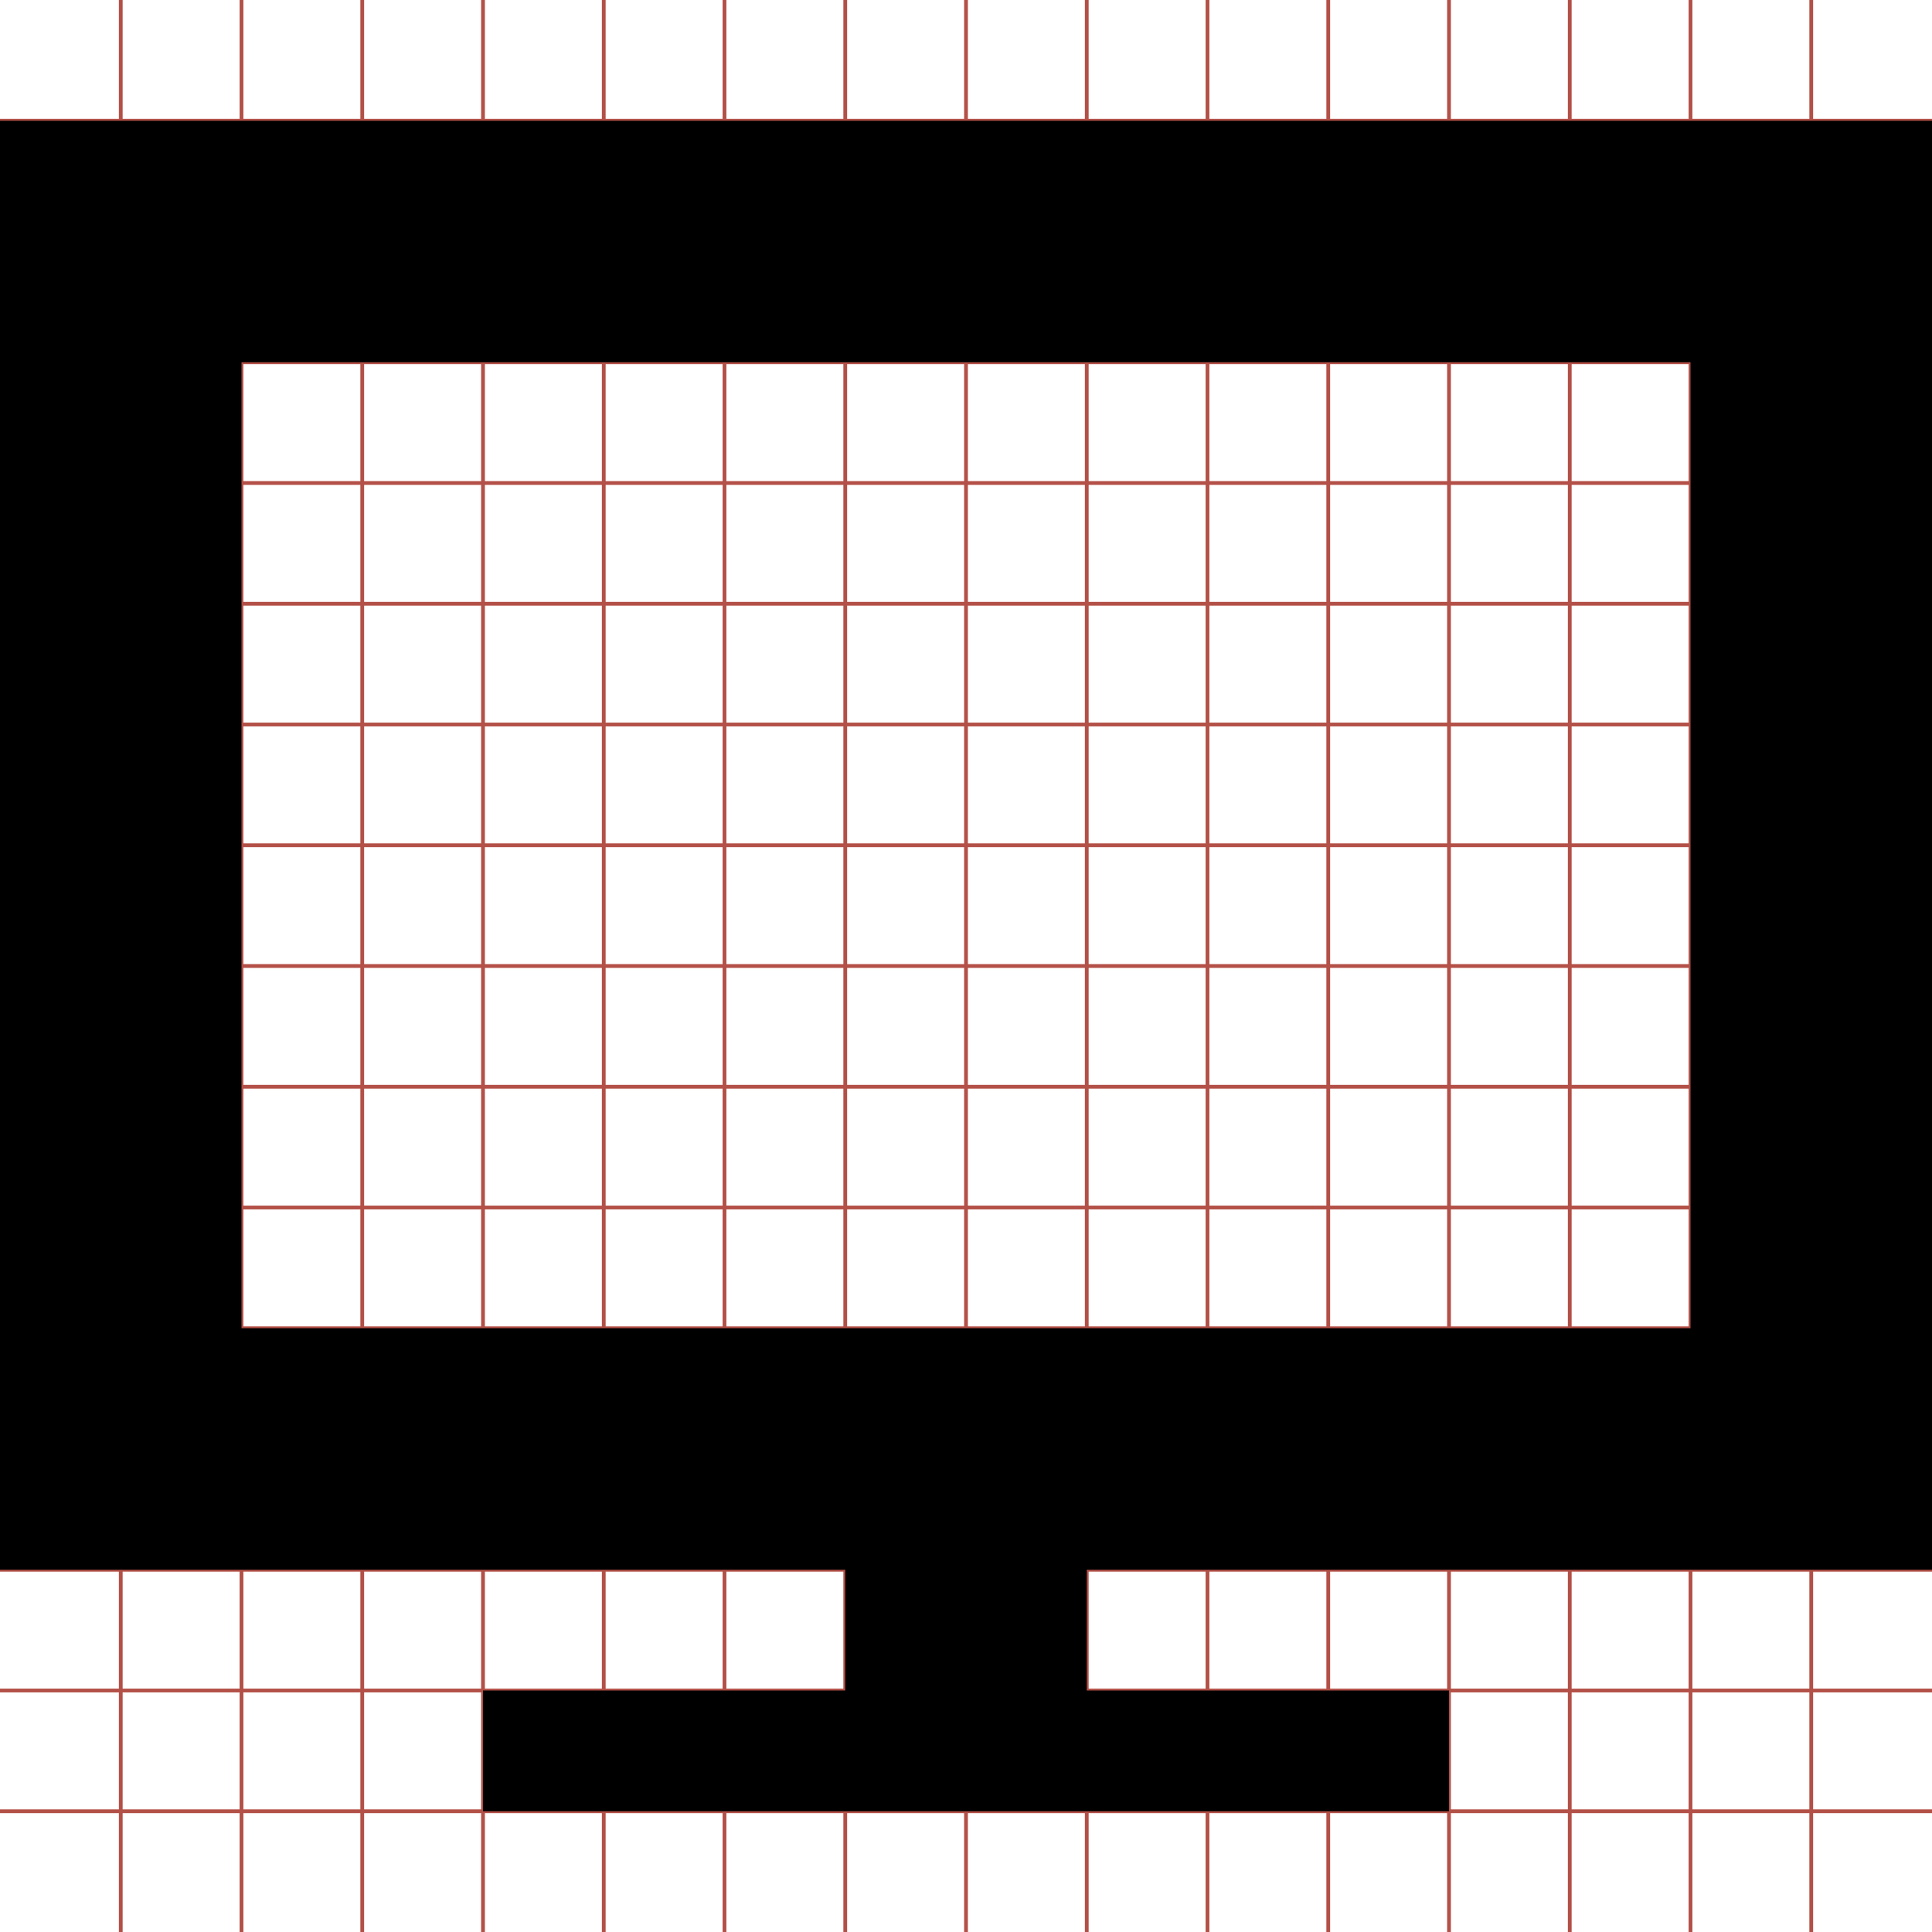
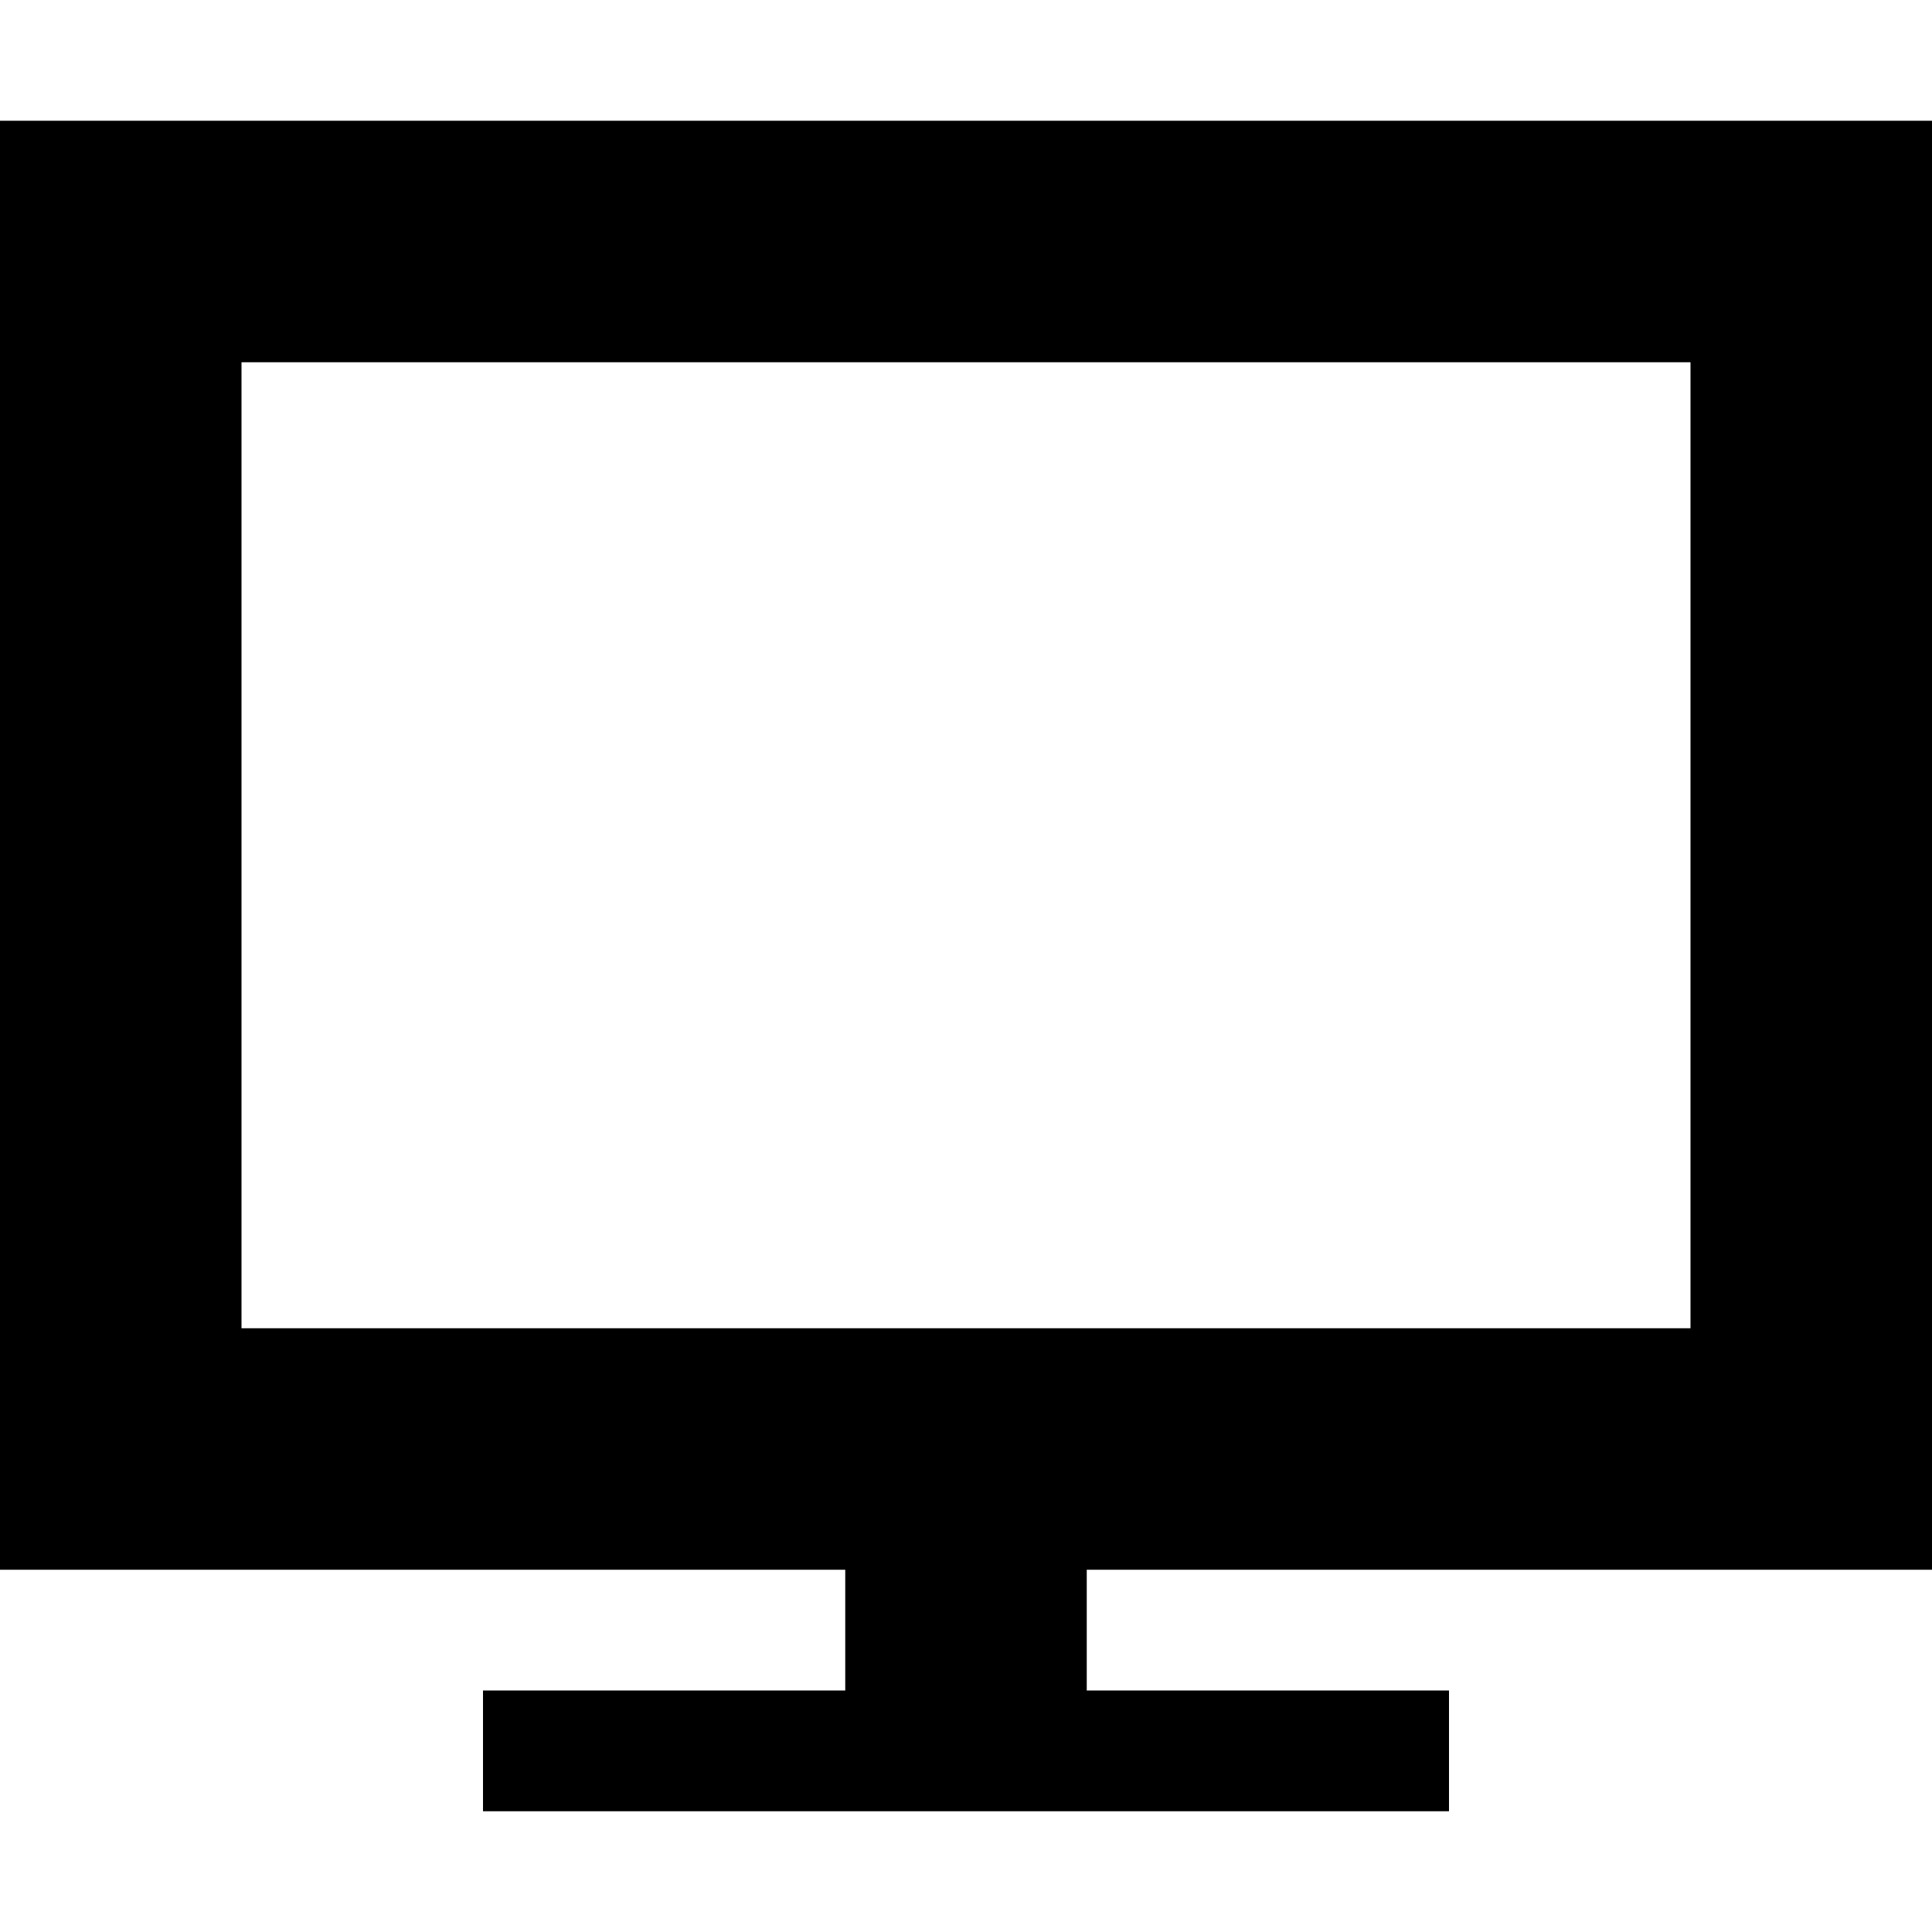
<svg xmlns="http://www.w3.org/2000/svg" width="512" height="512" viewBox="0 0 512 512" fill="#000000">
-   <g class="svgGrid" id="svgGrid">
-     <line stroke-width="1" stroke="#B35047" x1="32" x2="32" y1="0" y2="512" />
-     <line stroke-width="1" stroke="#B35047" x1="64" x2="64" y1="0" y2="512" />
-     <line stroke-width="1" stroke="#B35047" x1="96" x2="96" y1="0" y2="512" />
-     <line stroke-width="1" stroke="#B35047" x1="128" x2="128" y1="0" y2="512" />
-     <line stroke-width="1" stroke="#B35047" x1="160" x2="160" y1="0" y2="512" />
-     <line stroke-width="1" stroke="#B35047" x1="192" x2="192" y1="0" y2="512" />
-     <line stroke-width="1" stroke="#B35047" x1="224" x2="224" y1="0" y2="512" />
-     <line stroke-width="1" stroke="#B35047" x1="256" x2="256" y1="0" y2="512" />
-     <line stroke-width="1" stroke="#B35047" x1="288" x2="288" y1="0" y2="512" />
-     <line stroke-width="1" stroke="#B35047" x1="320" x2="320" y1="0" y2="512" />
-     <line stroke-width="1" stroke="#B35047" x1="352" x2="352" y1="0" y2="512" />
-     <line stroke-width="1" stroke="#B35047" x1="384" x2="384" y1="0" y2="512" />
-     <line stroke-width="1" stroke="#B35047" x1="416" x2="416" y1="0" y2="512" />
-     <line stroke-width="1" stroke="#B35047" x1="448" x2="448" y1="0" y2="512" />
-     <line stroke-width="1" stroke="#B35047" x1="480" x2="480" y1="0" y2="512" />
-     <line stroke-width="1" stroke="#B35047" x1="0" x2="512" y1="32" y2="32" />
-     <line stroke-width="1" stroke="#B35047" x1="0" x2="512" y1="64" y2="64" />
-     <line stroke-width="1" stroke="#B35047" x1="0" x2="512" y1="96" y2="96" />
-     <line stroke-width="1" stroke="#B35047" x1="0" x2="512" y1="128" y2="128" />
-     <line stroke-width="1" stroke="#B35047" x1="0" x2="512" y1="160" y2="160" />
-     <line stroke-width="1" stroke="#B35047" x1="0" x2="512" y1="192" y2="192" />
-     <line stroke-width="1" stroke="#B35047" x1="0" x2="512" y1="224" y2="224" />
-     <line stroke-width="1" stroke="#B35047" x1="0" x2="512" y1="256" y2="256" />
-     <line stroke-width="1" stroke="#B35047" x1="0" x2="512" y1="288" y2="288" />
-     <line stroke-width="1" stroke="#B35047" x1="0" x2="512" y1="320" y2="320" />
-     <line stroke-width="1" stroke="#B35047" x1="0" x2="512" y1="352" y2="352" />
-     <line stroke-width="1" stroke="#B35047" x1="0" x2="512" y1="384" y2="384" />
-     <line stroke-width="1" stroke="#B35047" x1="0" x2="512" y1="416" y2="416" />
-     <line stroke-width="1" stroke="#B35047" x1="0" x2="512" y1="448" y2="448" />
-     <line stroke-width="1" stroke="#B35047" x1="0" x2="512" y1="480" y2="480" />Bundle</g>
  <path d="M 512.00,416.00L 512.00,32.00 L0.00,32.00 l0.00,384.00 l 224.00,0.00 l0.00,32.00 l-96.00,0.00 l0.00,32.00 l 256.00,0.00 l0.00-32.00 l-96.00,0.00 l0.00-32.00 L 512.00,416.00 z M 64.00,96.00l 384.00,0.00 l0.00,256.00 L 64.00,352.00 L 64.00,96.00 z" />
</svg>
